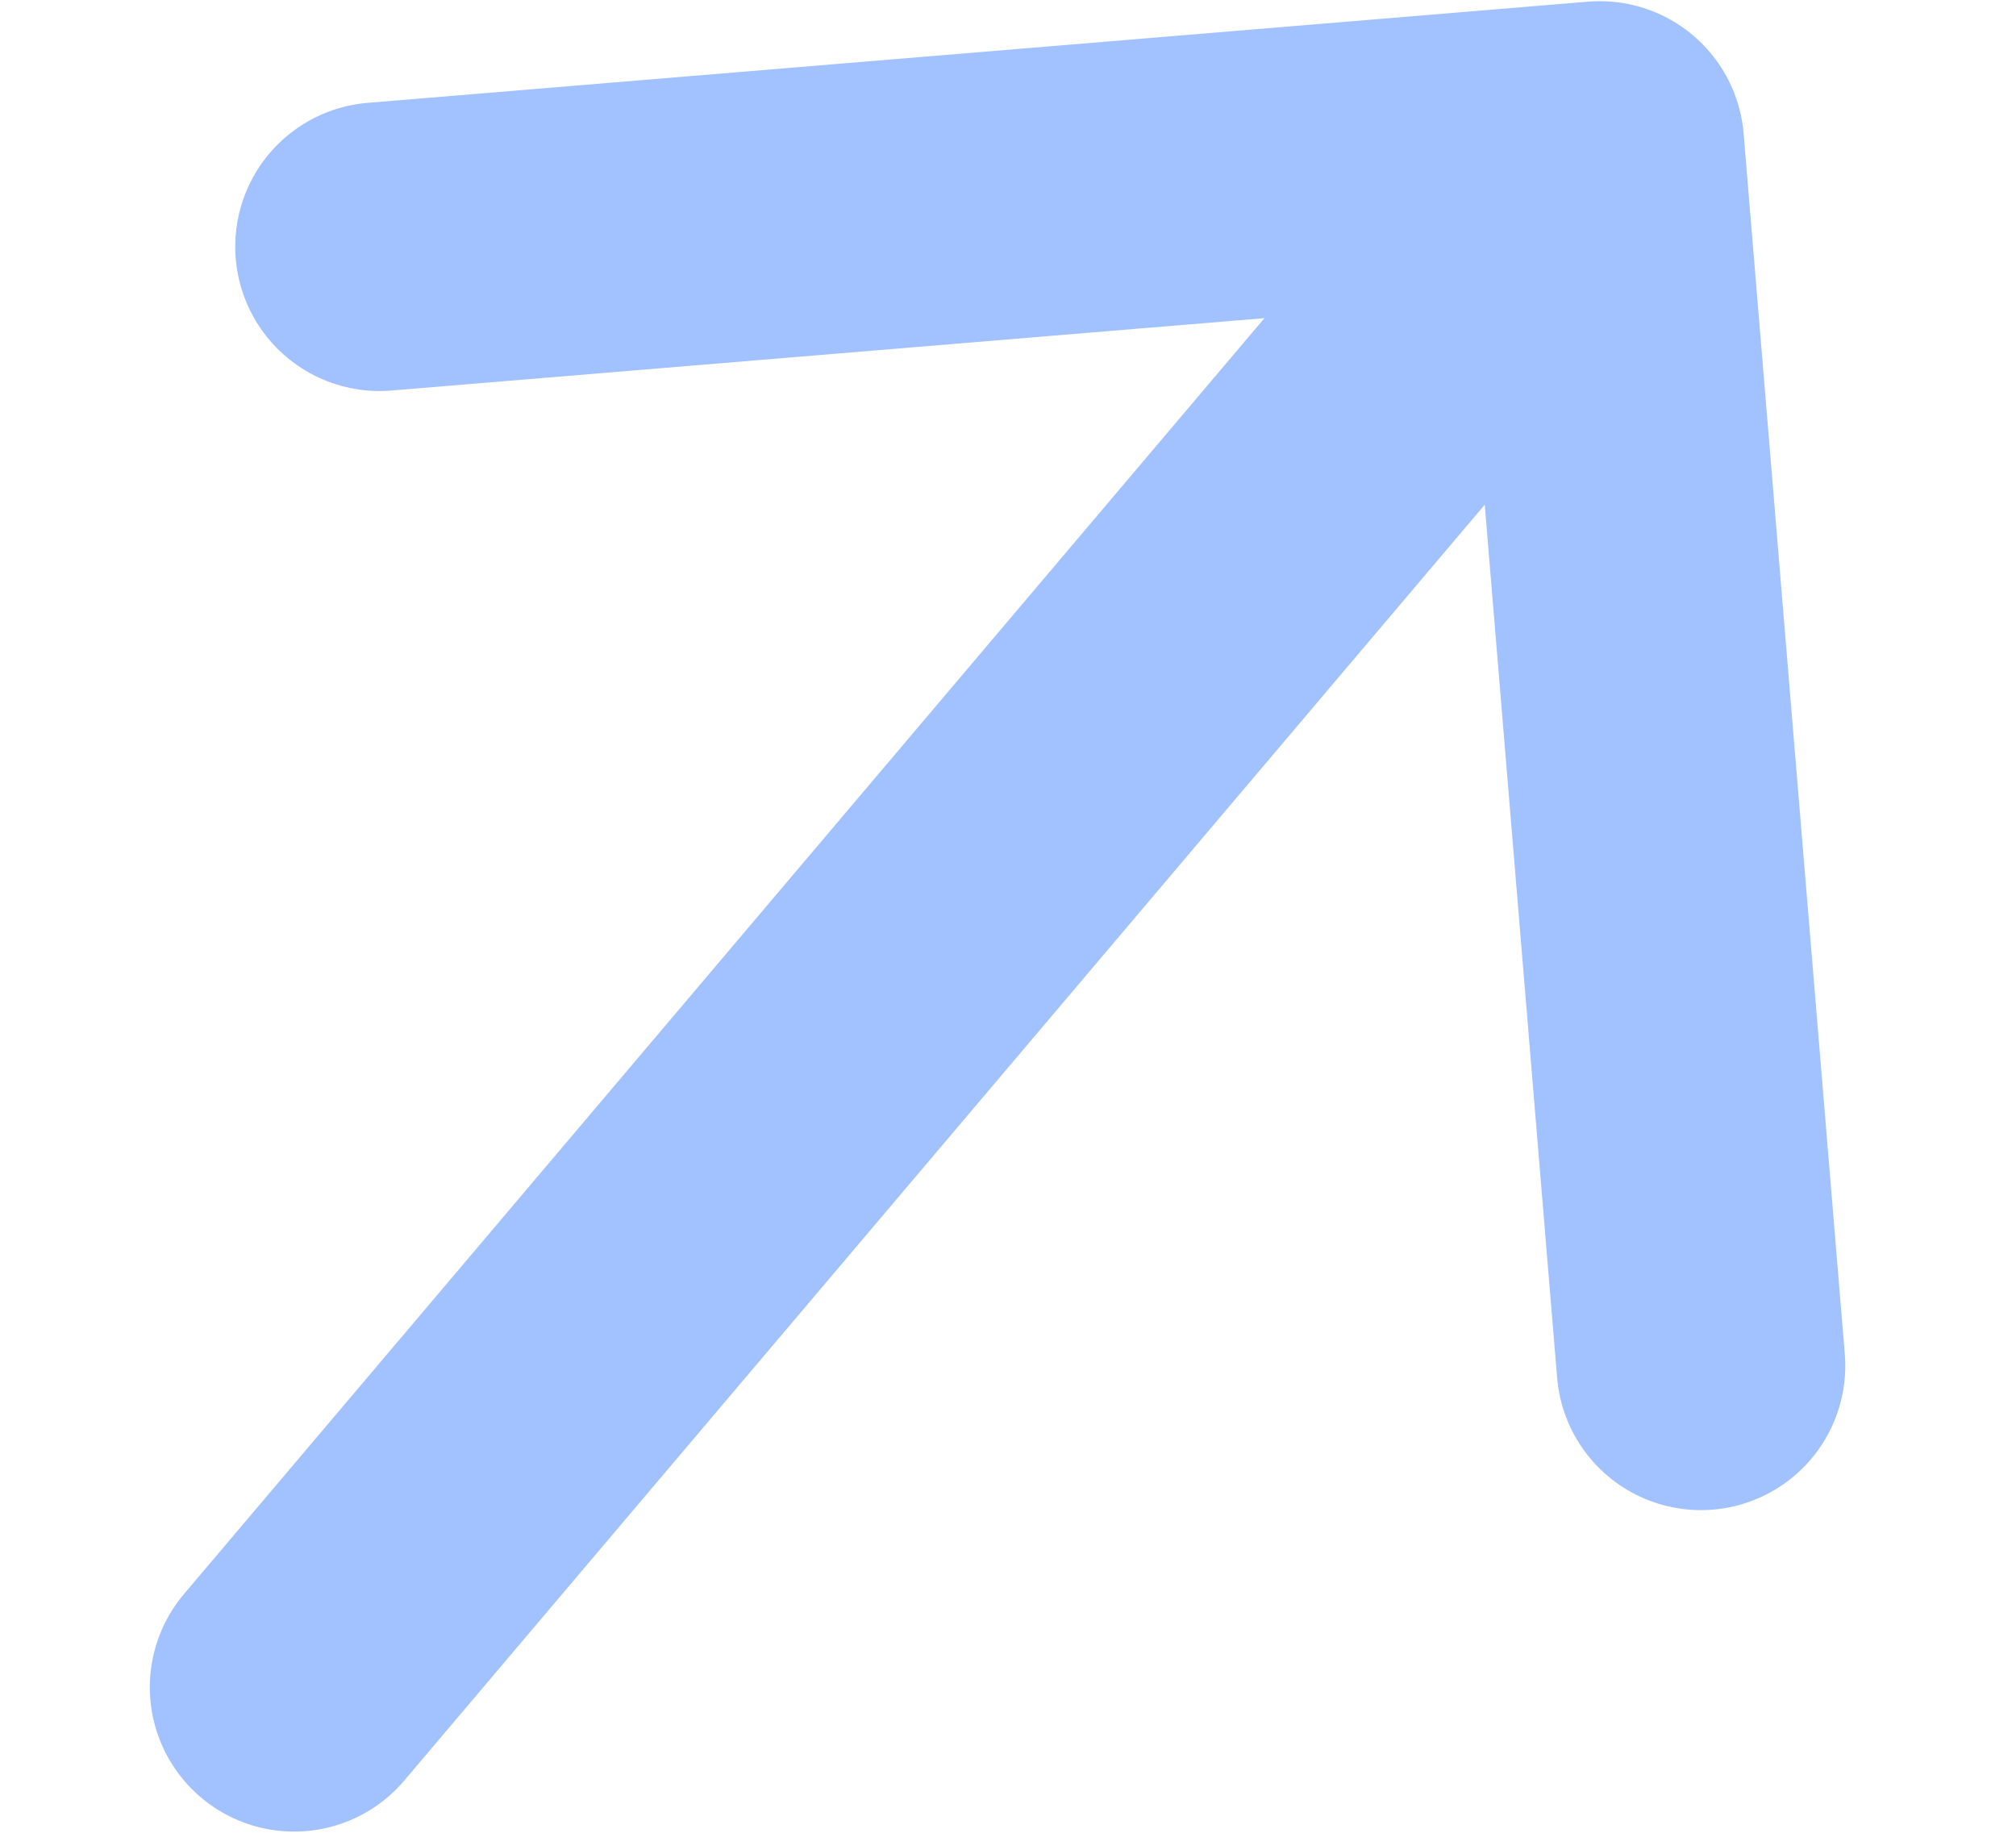
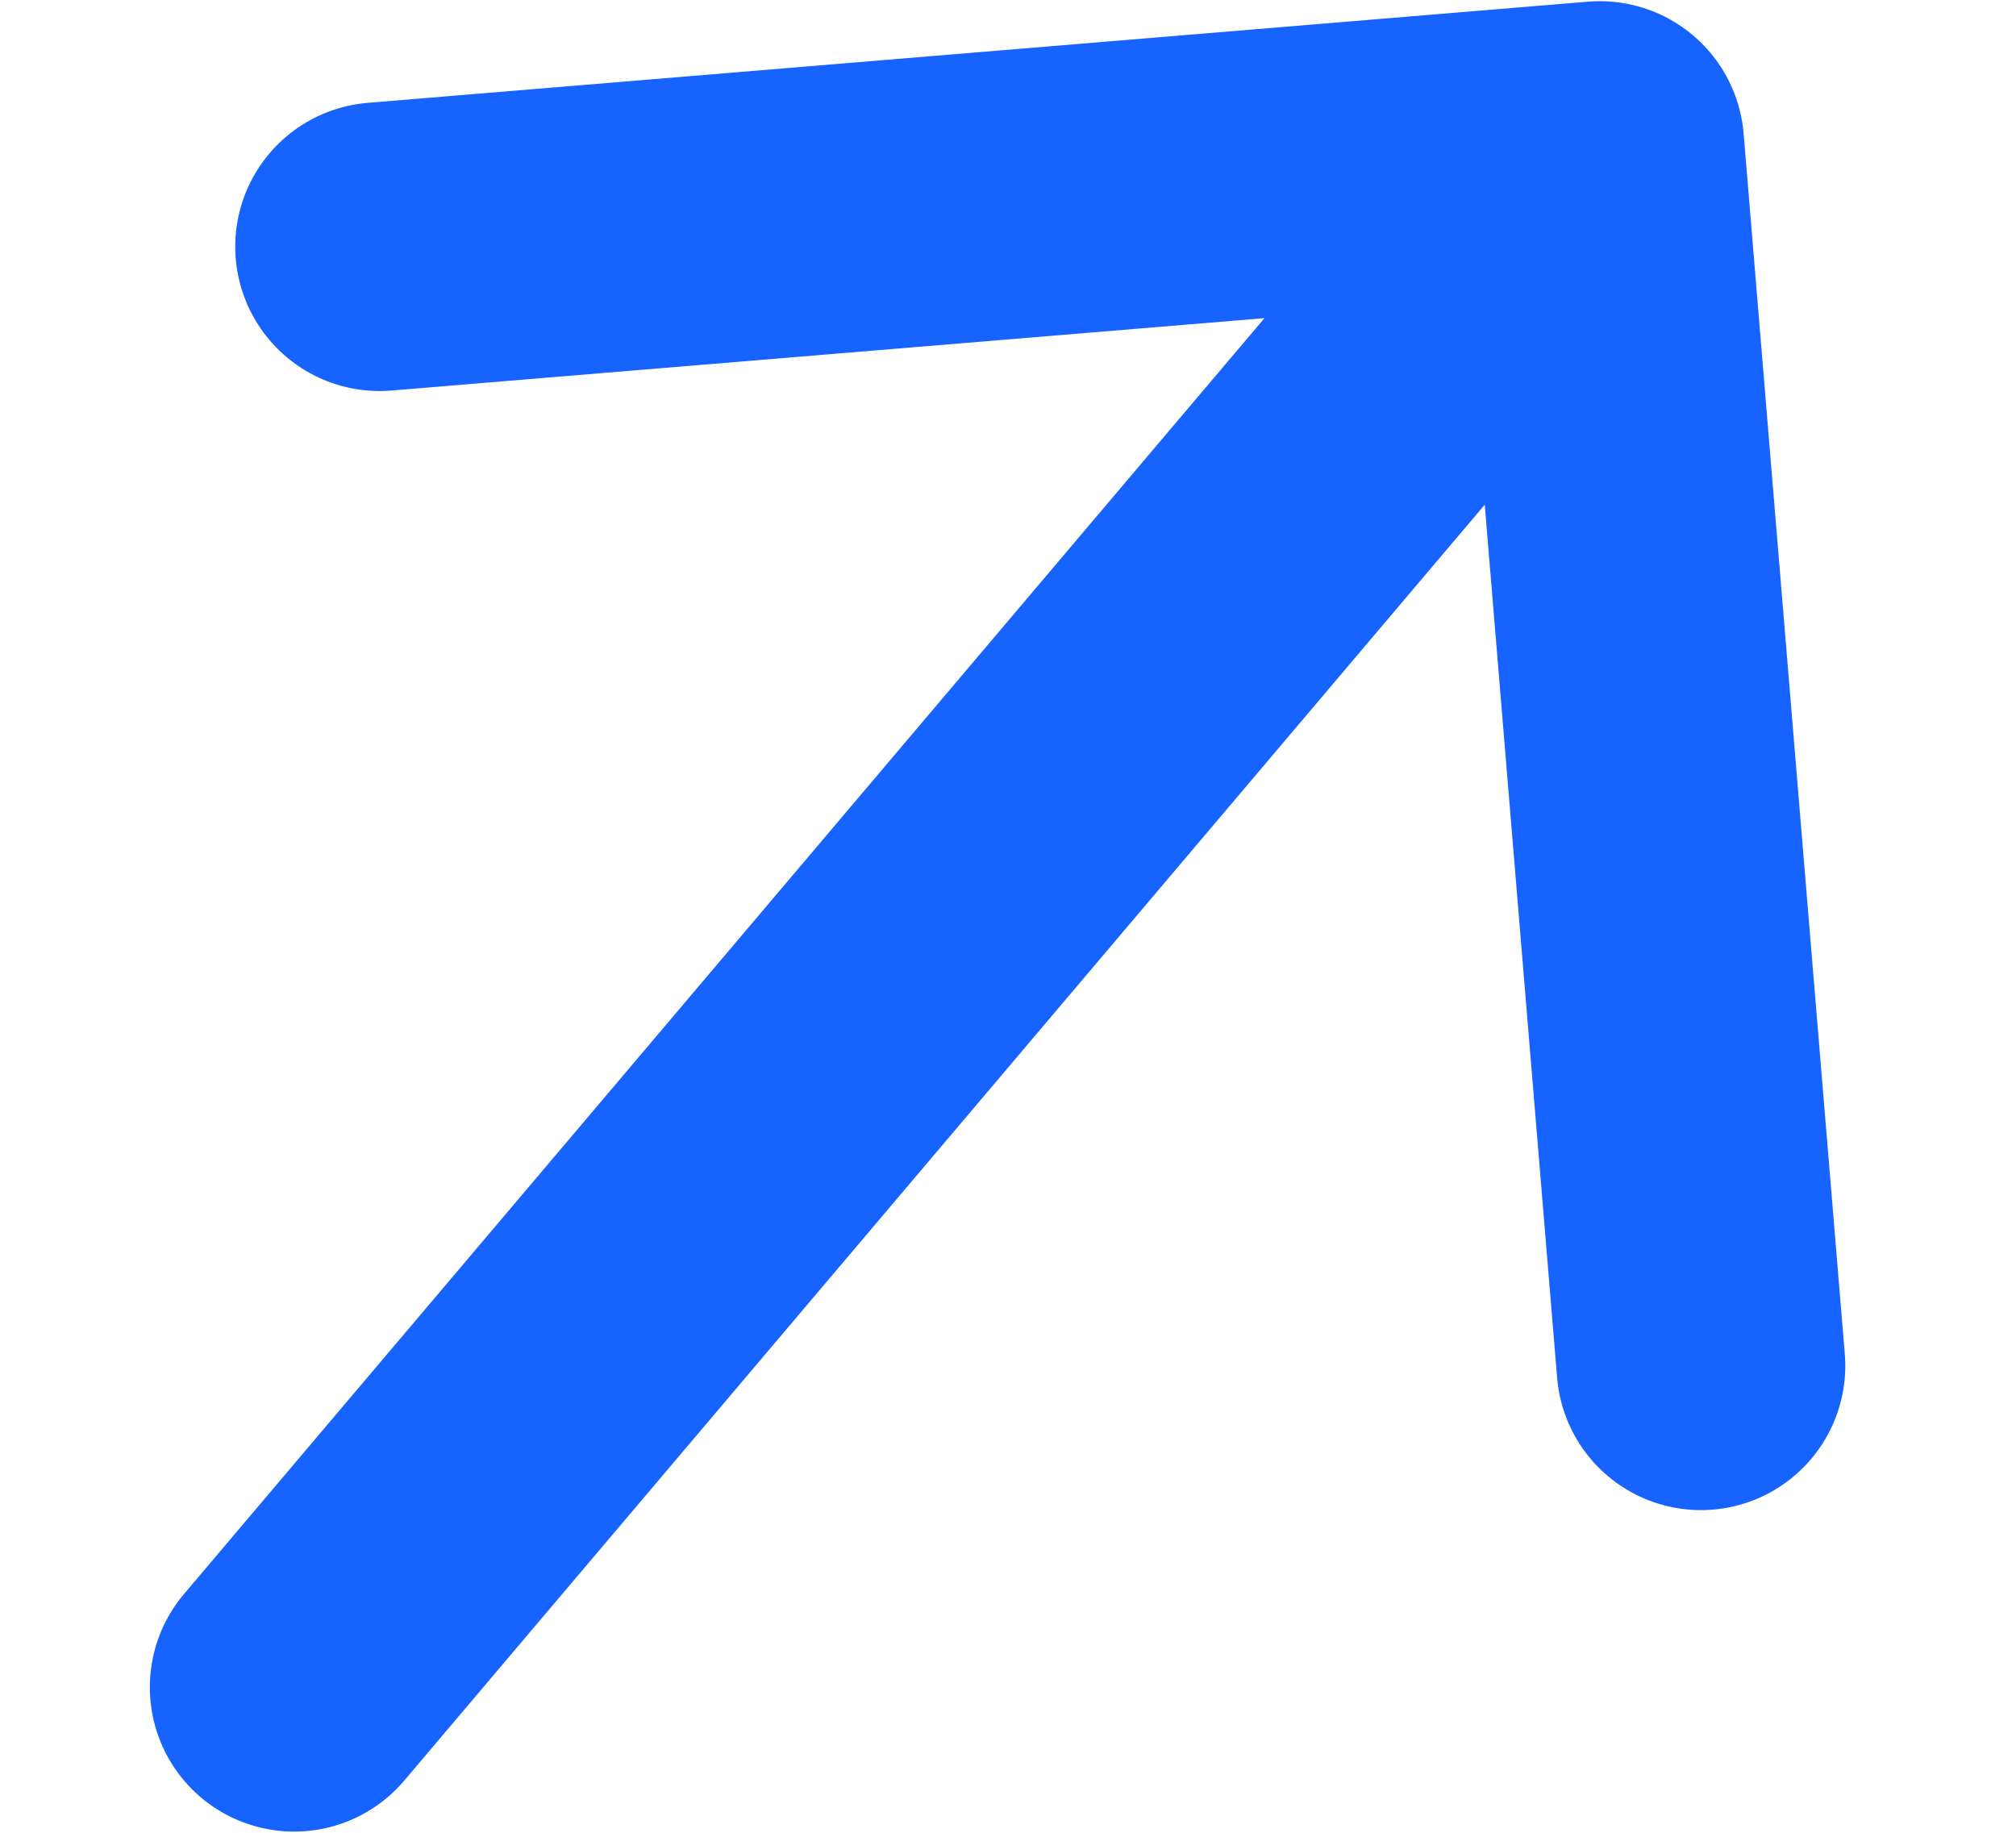
<svg xmlns="http://www.w3.org/2000/svg" width="11" height="10" viewBox="0 0 11 10" fill="none">
-   <path opacity="0.4" d="M8.729 0.794L9.281 7.452M8.729 0.794L2.071 1.346M8.729 0.794L1.605 9.206" stroke="#1663FF" stroke-width="1.575" stroke-linecap="round" stroke-linejoin="round" />
+   <path opacity="1" d="M8.729 0.794L9.281 7.452M8.729 0.794L2.071 1.346M8.729 0.794L1.605 9.206" stroke="#1663FF" stroke-width="1.575" stroke-linecap="round" stroke-linejoin="round" />
</svg>
